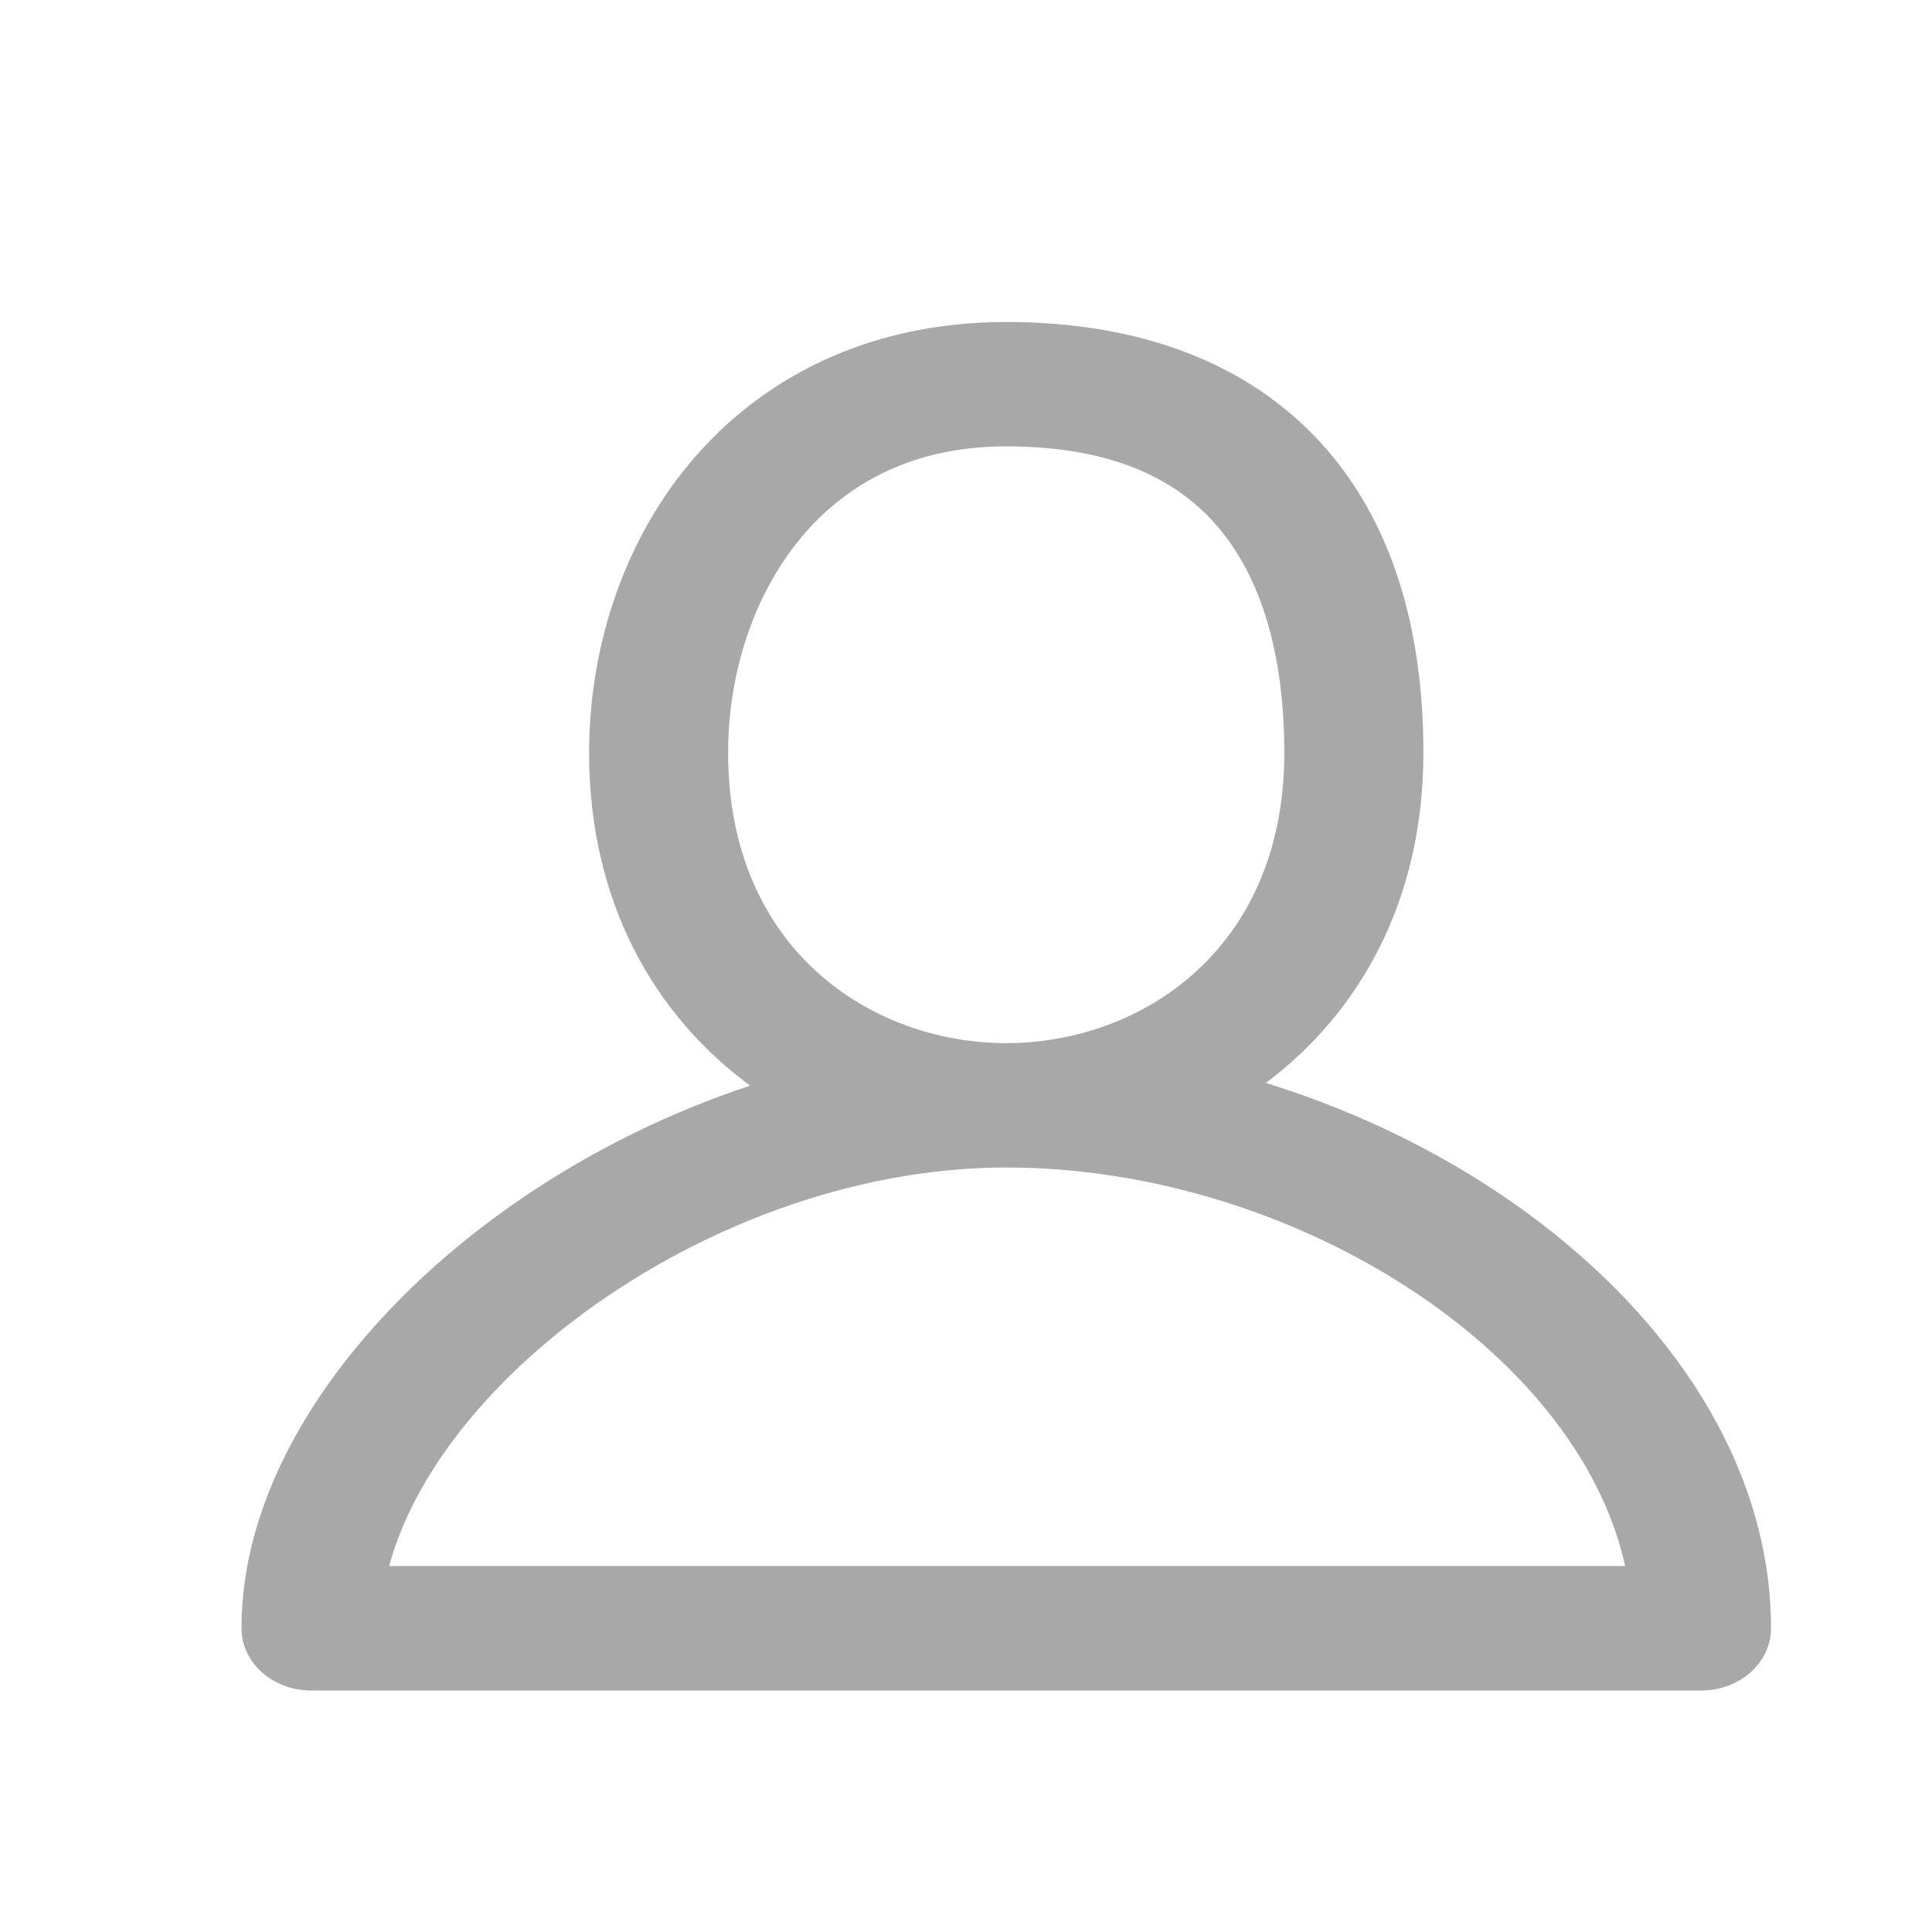
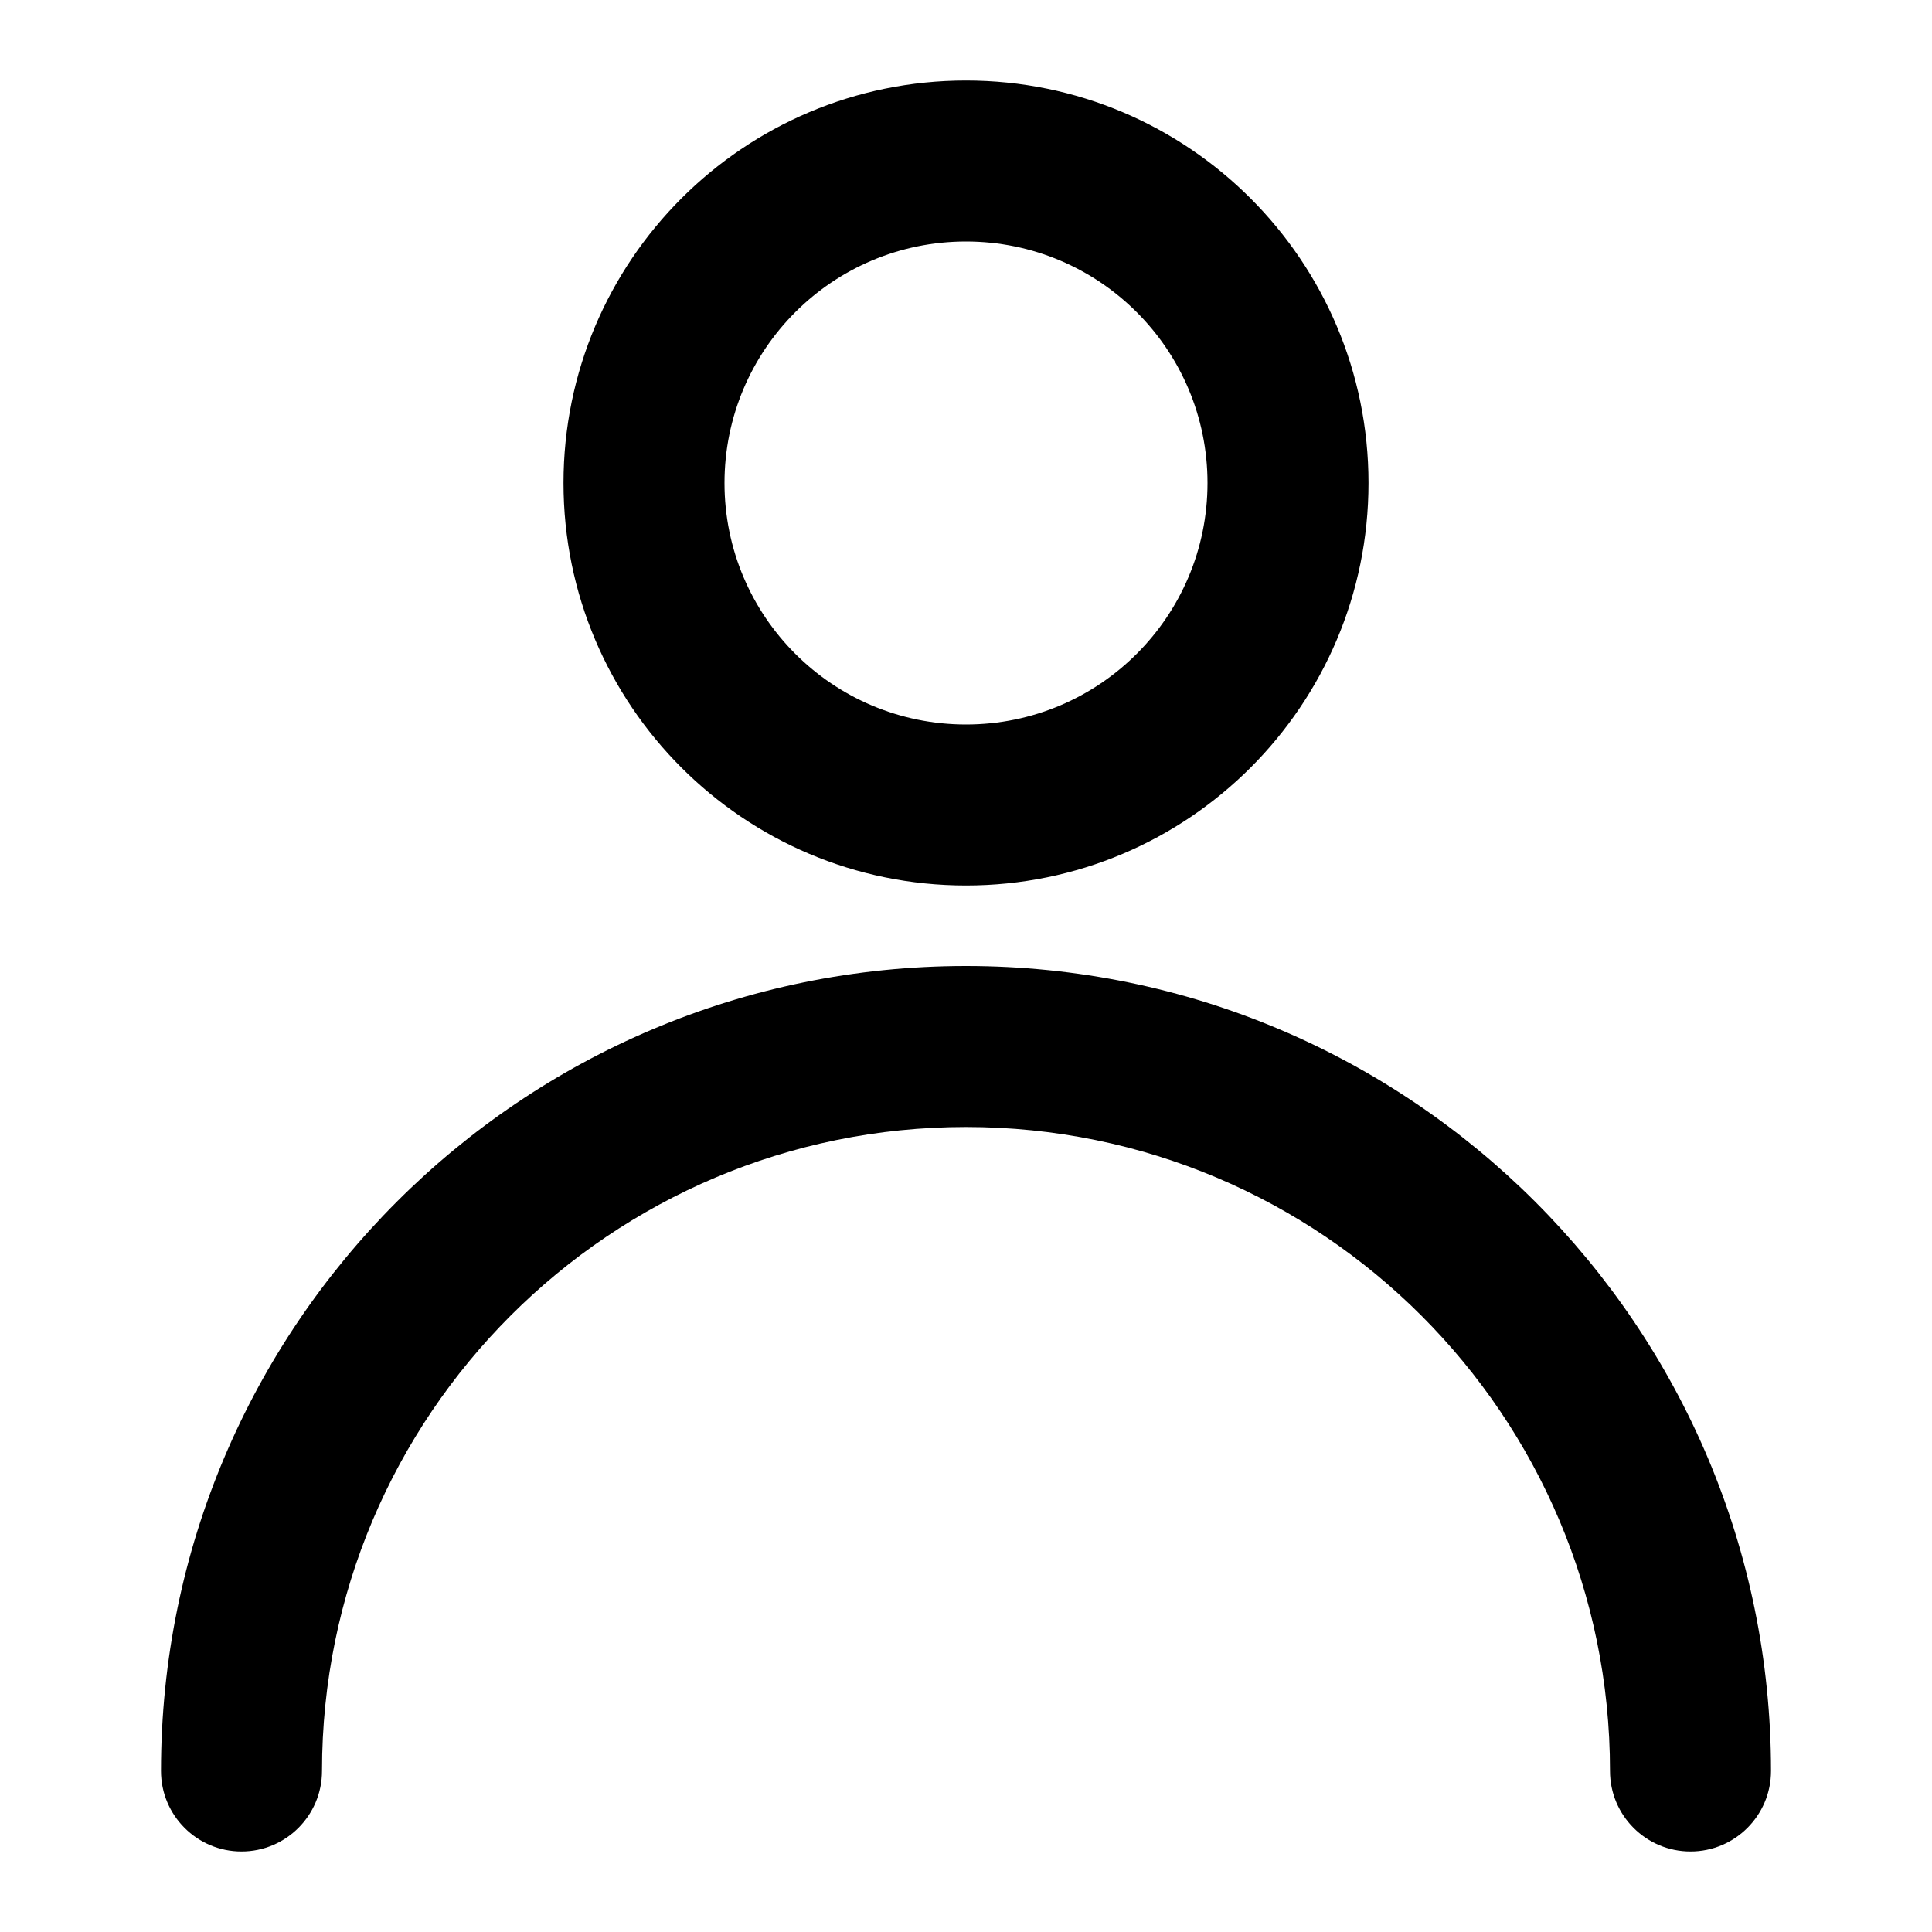
<svg xmlns="http://www.w3.org/2000/svg" width="24" height="24" viewBox="0 0 24 24" fill="none">
-   <path fill-rule="evenodd" clip-rule="evenodd" d="M9.953 6.677C9.365 7.382 9.045 8.356 9.045 9.352C9.045 11.8 10.832 12.958 12.5 12.958C14.168 12.958 15.954 11.8 15.954 9.352C15.954 8.022 15.618 7.078 15.07 6.478C14.545 5.904 13.733 5.545 12.5 5.545C11.355 5.545 10.524 5.994 9.953 6.677ZM15.725 13.453C16.889 12.581 17.682 11.186 17.682 9.352C17.682 7.819 17.298 6.475 16.407 5.5C15.492 4.5 14.146 4 12.5 4C10.766 4 9.439 4.711 8.569 5.752C7.718 6.772 7.318 8.087 7.318 9.352C7.318 11.209 8.132 12.616 9.319 13.486C8.092 13.891 6.956 14.503 6.002 15.232C4.273 16.554 3 18.374 3 20.227C3 20.654 3.387 21 3.864 21H21.136C21.613 21 22 20.654 22 20.227C22 18.194 20.743 16.369 18.985 15.078C18.04 14.383 16.924 13.823 15.725 13.453ZM12.5 14.503C10.584 14.503 8.618 15.265 7.123 16.407C5.92 17.327 5.112 18.422 4.834 19.454H20.188C19.931 18.284 19.105 17.165 17.89 16.272C16.412 15.187 14.444 14.503 12.5 14.503Z" fill="#A8A8A8" />
+   <path fill-rule="evenodd" clip-rule="evenodd" d="M12 3C10.343 3 9 4.343 9 6C9 7.657 10.343 9 12 9C13.657 9 15 7.657 15 6C15 4.343 13.657 3 12 3ZM7 6C7 3.239 9.239 1 12 1C14.761 1 17 3.239 17 6C17 8.761 14.761 11 12 11C9.239 11 7 8.761 7 6ZM2 22C2 16.477 6.477 12 12 12C17.523 12 22 16.477 22 22C22 22.552 21.552 23 21 23C20.448 23 20 22.552 20 22C20 17.582 16.418 14 12 14C7.582 14 4 17.582 4 22C4 22.552 3.552 23 3 23C2.448 23 2 22.552 2 22Z" fill="black" />
</svg>
